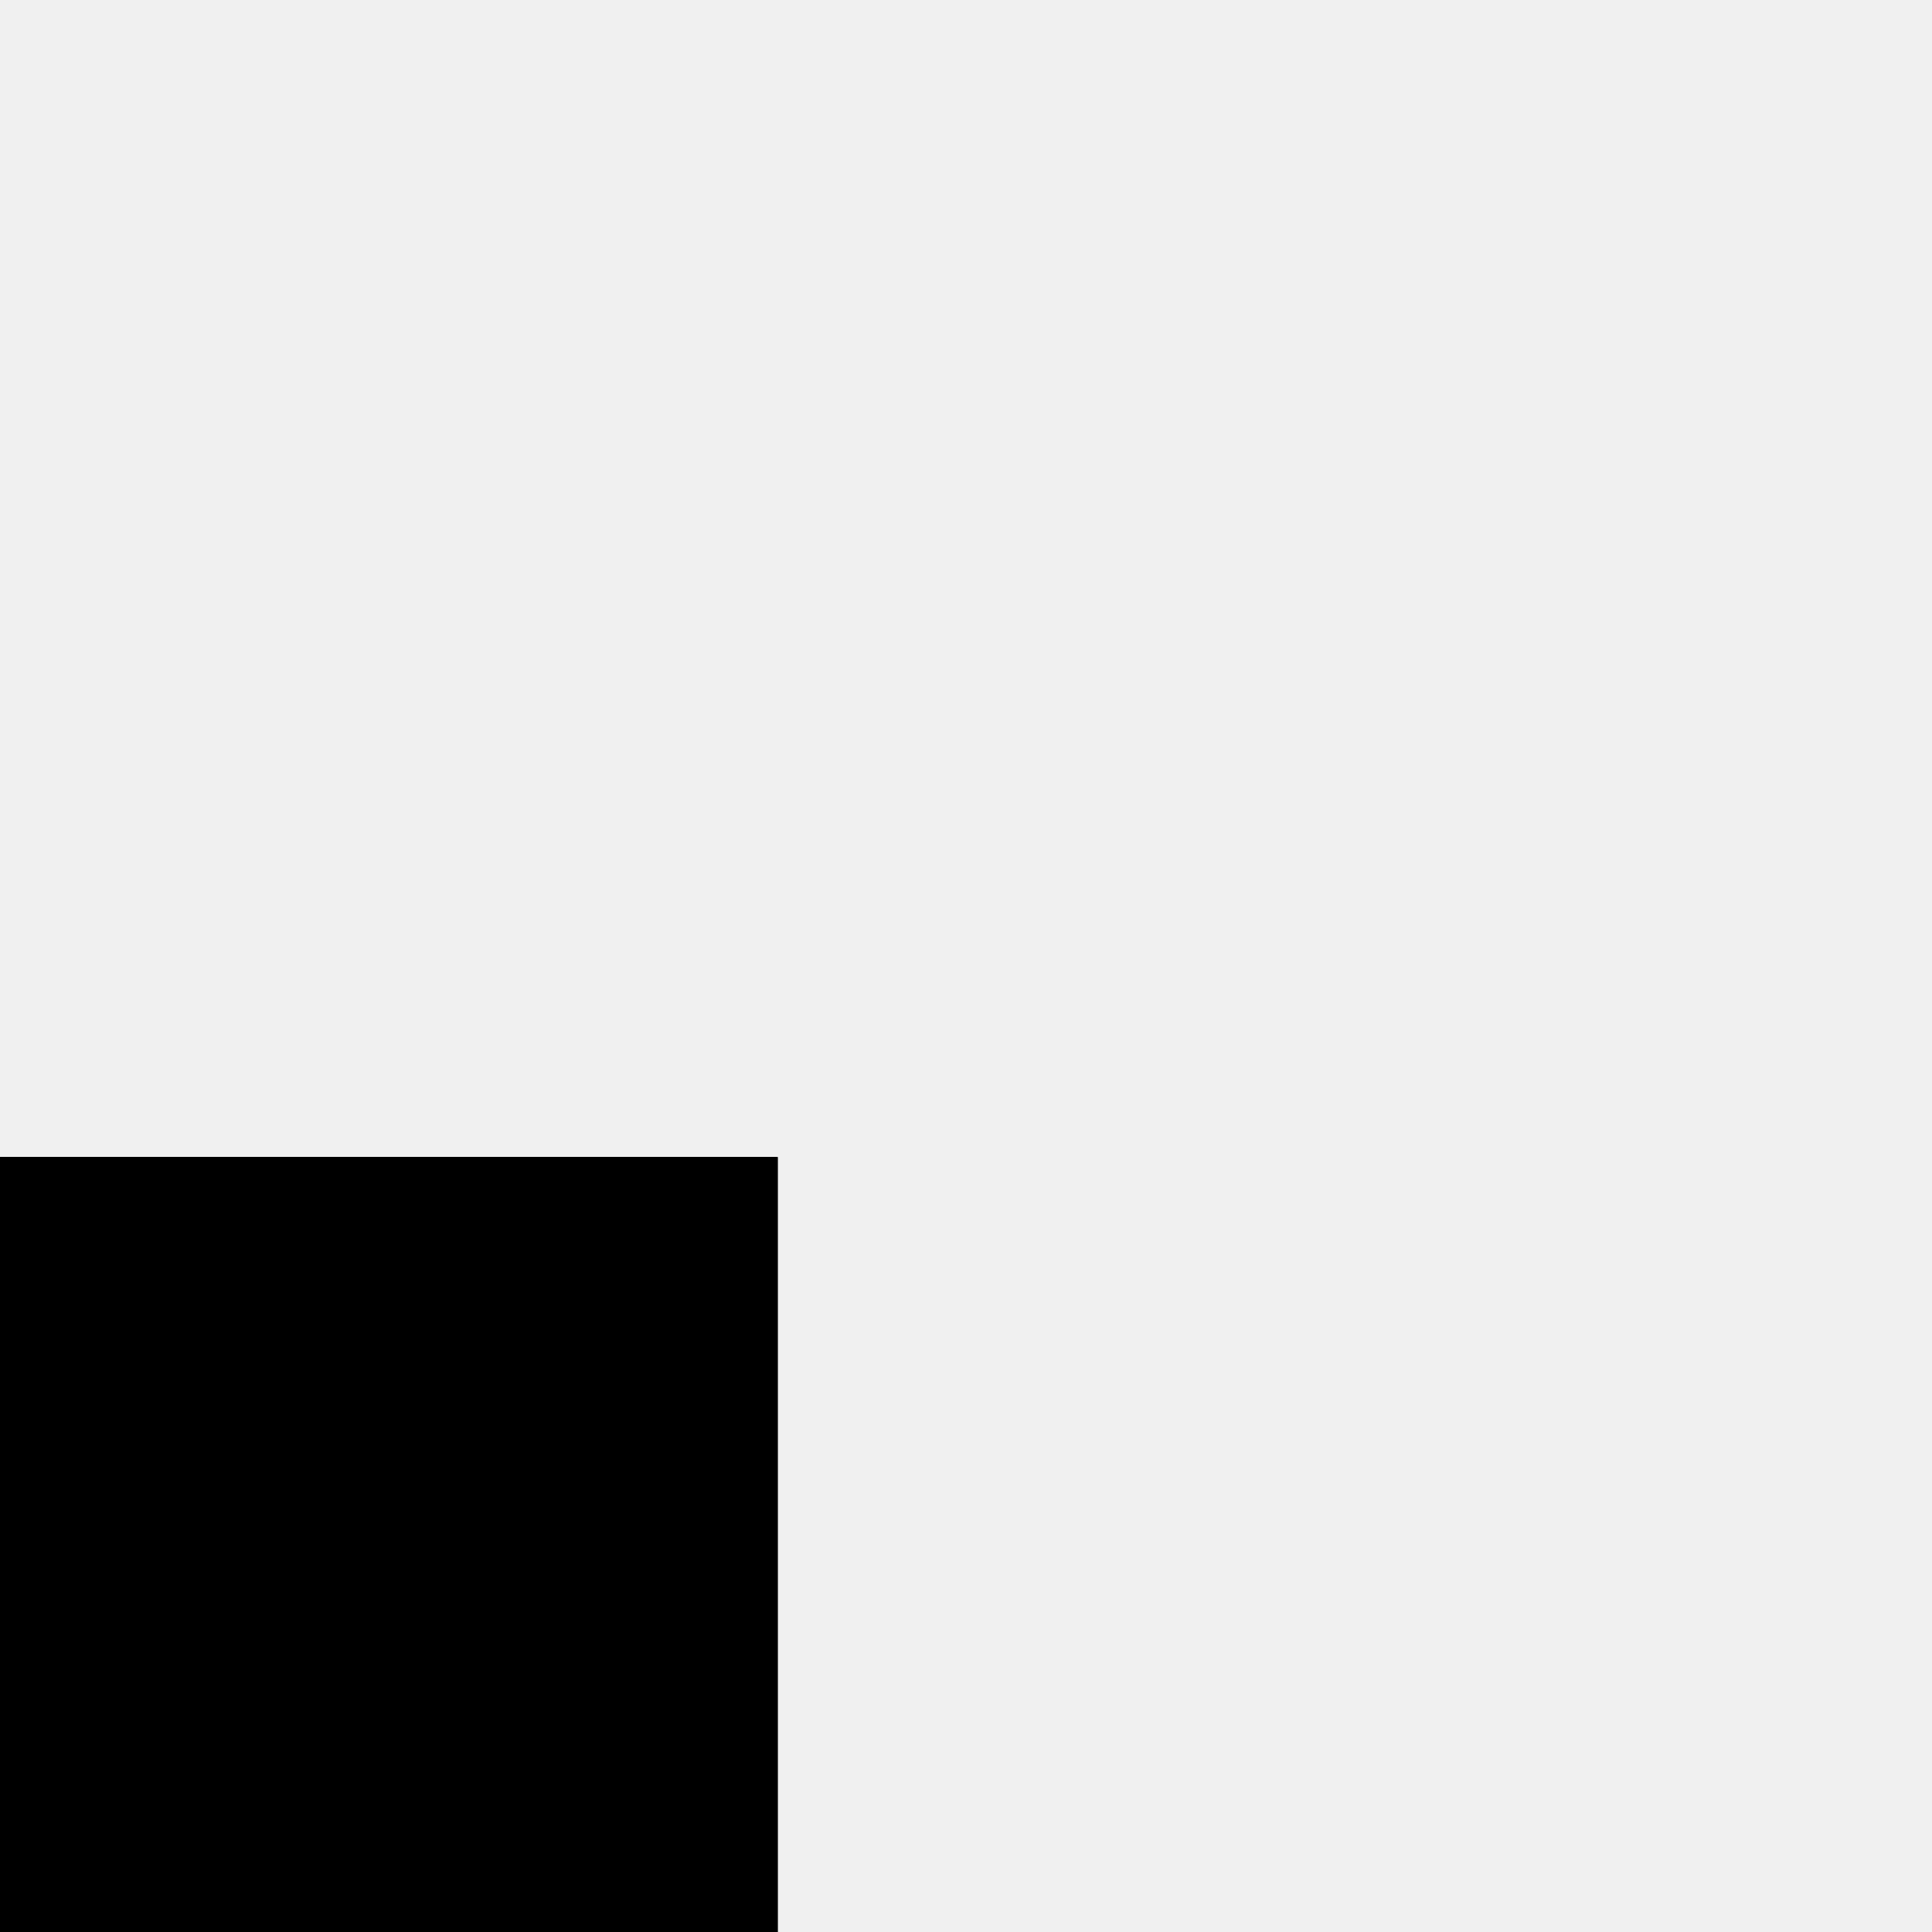
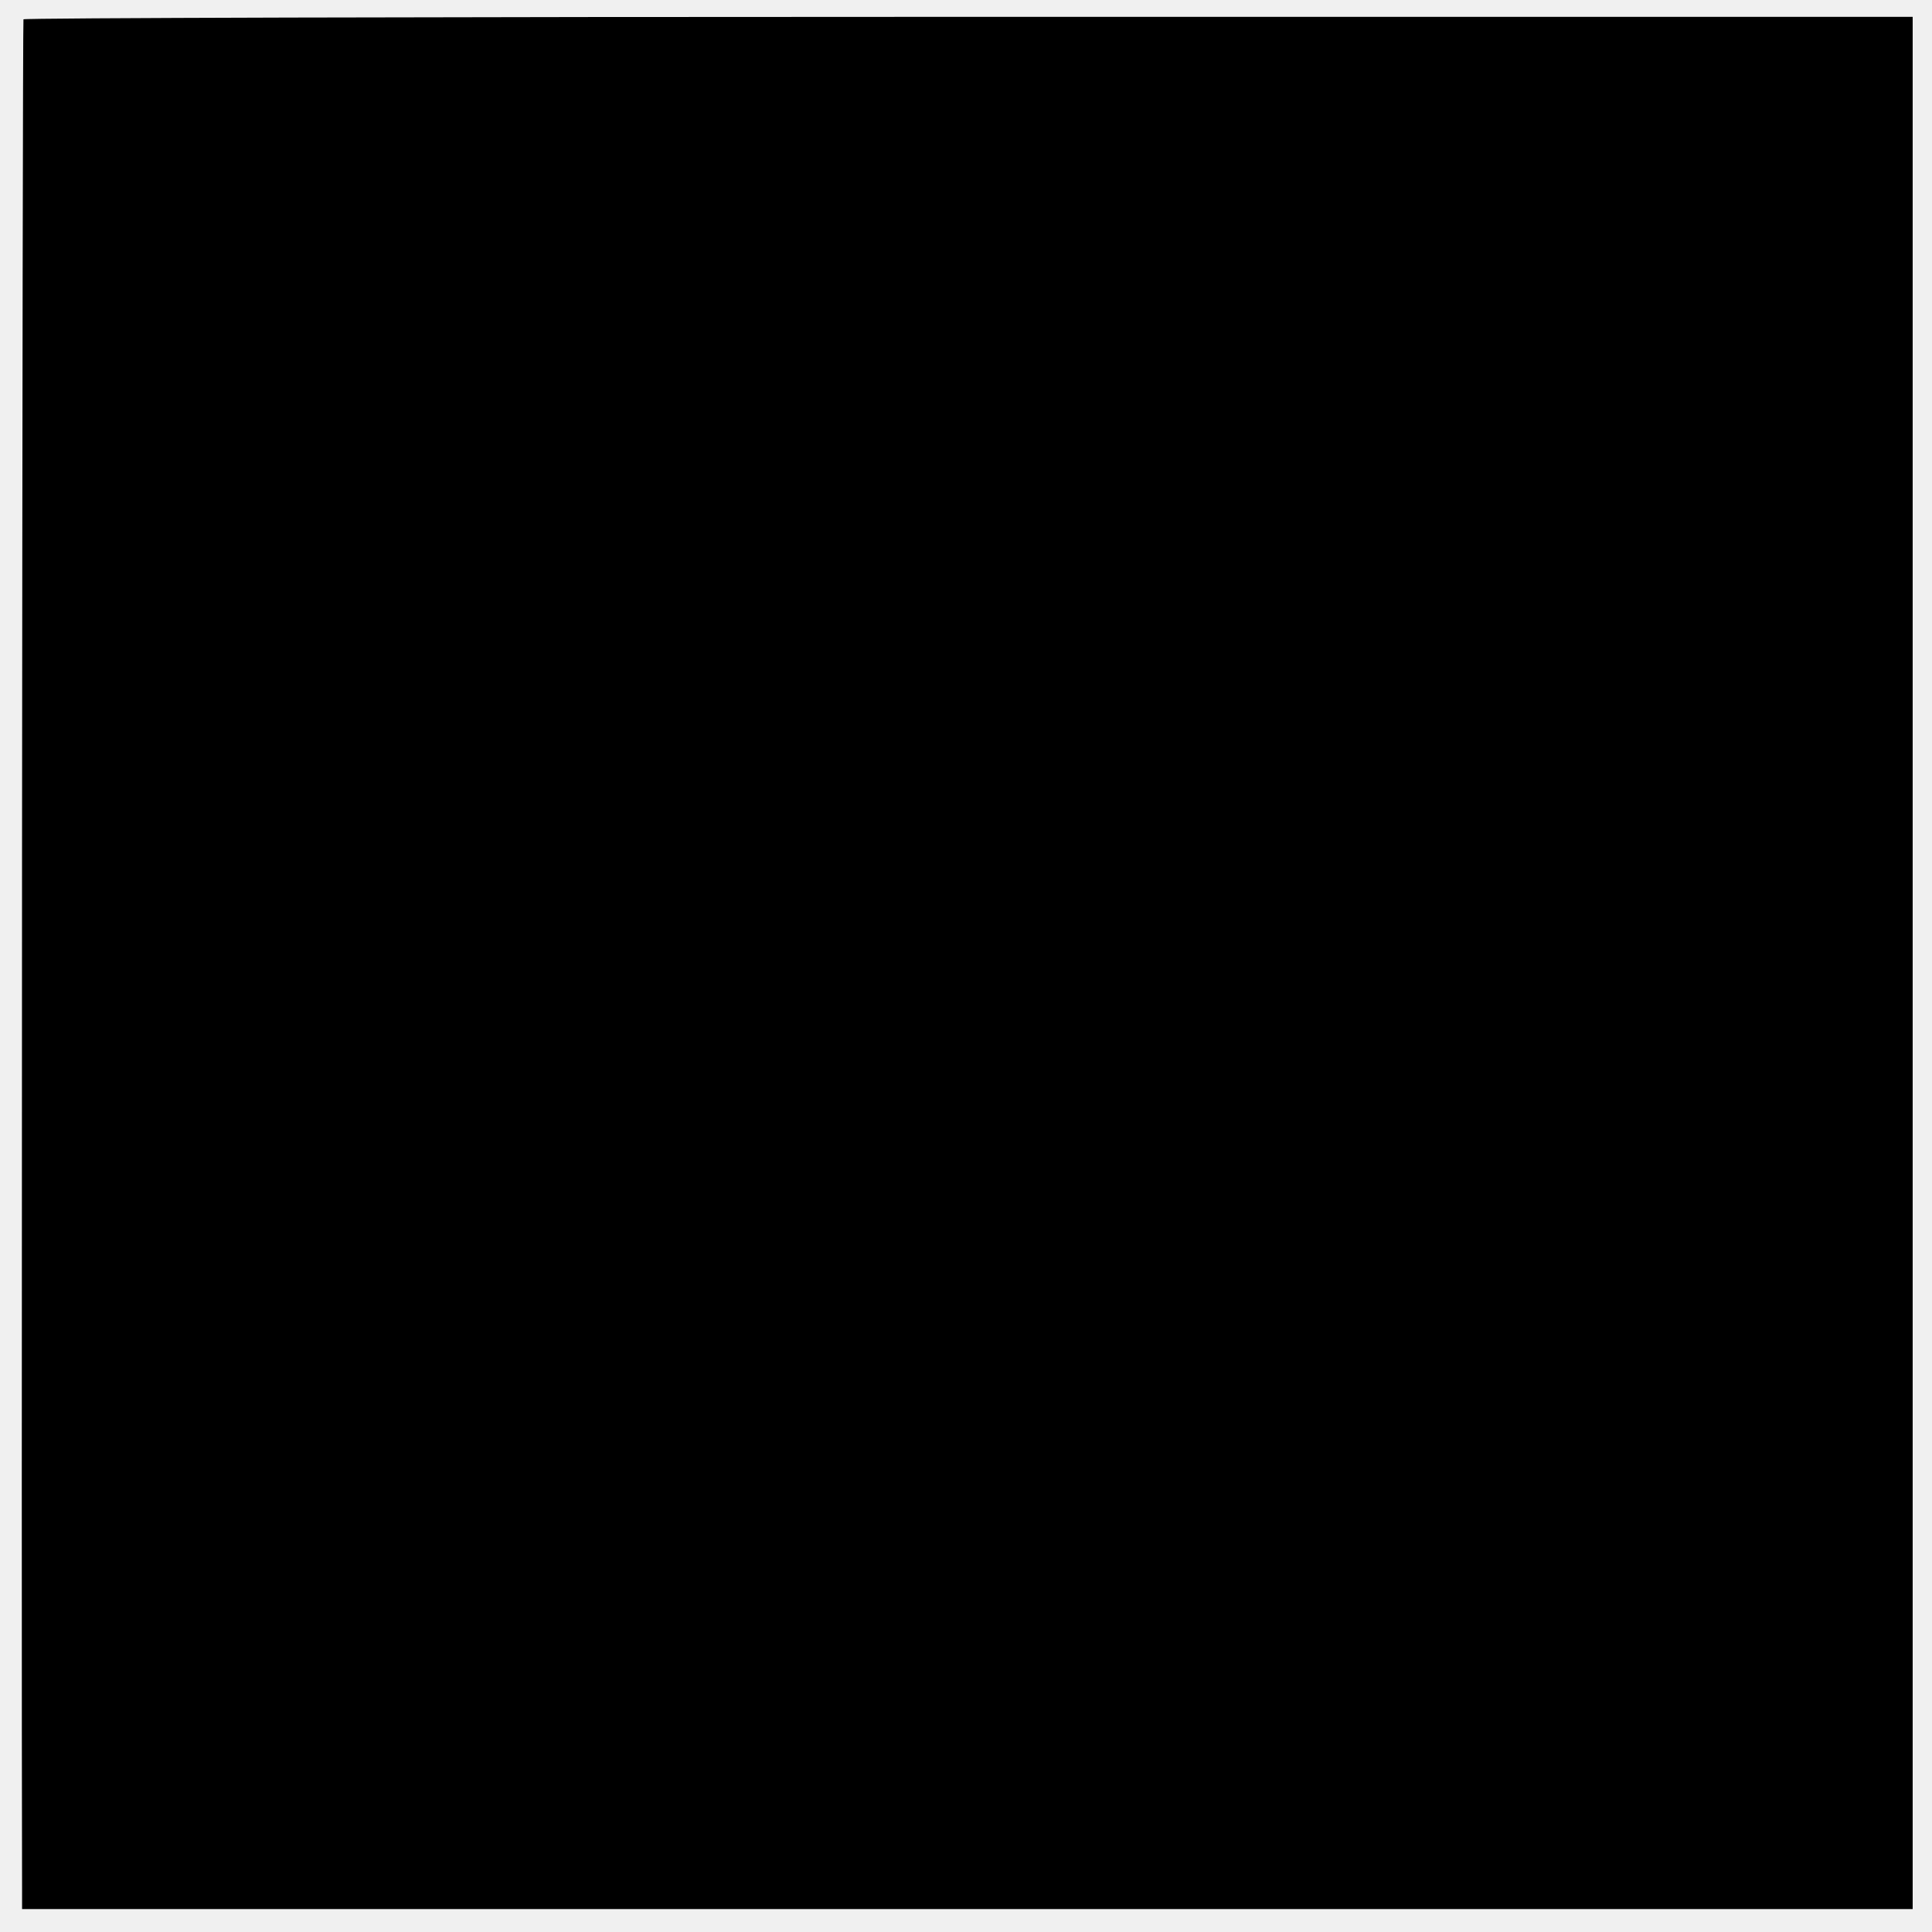
- <svg xmlns="http://www.w3.org/2000/svg" version="1.1" id="Calque_1" x="0px" y="0px" width="16px" height="16px" viewBox="0 0 16 16" enable-background="new 0 0 16 16" xml:space="preserve">
-   <g transform="translate(0,16) scale(0.00032,-0.00032)" display="none">
-     <path display="inline" d="M0.006,1.082C0.02,1.106,0.045,1.148,0.045,1.15c0,0.001,0.008,0.014,0.018,0.03   C0.072,1.196,0.08,1.211,0.08,1.213c0,0.002,0.002,0.003,0.003,0.003c0.002,0,0.003,0.001,0.003,0.003   c0,0.002,0.023,0.043,0.052,0.092c0.028,0.049,0.055,0.095,0.06,0.103c0.004,0.008,0.01,0.018,0.013,0.023   c0.028,0.048,0.06,0.104,0.06,0.107c0.001,0.002,0.003,0.004,0.004,0.004S0.278,1.55,0.278,1.552c0,0.002,0.015,0.028,0.033,0.06   c0.056,0.097,0.157,0.271,0.162,0.28C0.476,1.897,0.48,1.904,0.482,1.907C0.491,1.921,0.574,2.066,0.59,2.094   c0.004,0.007,0.024,0.041,0.044,0.076c0.02,0.034,0.039,0.069,0.044,0.077c0.004,0.008,0.009,0.016,0.011,0.018   C0.69,2.266,0.695,2.276,0.701,2.286C0.707,2.297,0.713,2.308,0.715,2.31c0.004,0.005,0.007,0.011,0.02,0.035   C0.74,2.353,0.744,2.361,0.746,2.363c0.001,0.002,0.007,0.011,0.012,0.021C0.775,2.416,0.841,2.53,0.844,2.533   C0.845,2.534,0.848,2.54,0.85,2.544c0.005,0.009,0.013,0.024,0.033,0.058C0.891,2.615,0.9,2.63,0.902,2.635   C0.905,2.64,0.921,2.667,0.937,2.694c0.036,0.062,0.116,0.2,0.122,0.211C1.061,2.91,1.066,2.918,1.069,2.923   c0.004,0.005,0.007,0.012,0.009,0.014C1.079,2.94,1.086,2.952,1.093,2.965C1.1,2.977,1.11,2.994,1.114,3.002   c0.015,0.026,0.02,0.036,0.057,0.099c0.02,0.034,0.039,0.067,0.042,0.073c0.012,0.021,0.018,0.032,0.027,0.047   c0.005,0.009,0.01,0.018,0.012,0.021C1.253,3.244,1.257,3.25,1.26,3.255C1.263,3.26,1.277,3.284,1.291,3.308   c0.014,0.024,0.057,0.098,0.095,0.164C1.424,3.538,1.471,3.62,1.491,3.654c0.042,0.073,0.037,0.065,0.064,0.111   c0.012,0.02,0.023,0.04,0.026,0.045c0.003,0.005,0.007,0.011,0.008,0.013c0.001,0.003,0.006,0.012,0.012,0.021   c0.005,0.009,0.012,0.021,0.015,0.026c0.016,0.027,0.02,0.036,0.028,0.049c0.004,0.008,0.009,0.016,0.01,0.018   C1.656,3.939,1.679,3.98,1.707,4.029C1.735,4.077,1.76,4.121,1.764,4.126C1.767,4.132,1.772,4.14,1.775,4.145   c0.003,0.005,0.04,0.069,0.082,0.142c0.042,0.073,0.081,0.141,0.086,0.151s0.014,0.025,0.02,0.035   C1.97,4.482,1.974,4.49,1.974,4.491c0,0.001,0.006,0.012,0.014,0.025c0.008,0.013,0.039,0.068,0.071,0.123   C2.09,4.693,2.12,4.744,2.125,4.752C2.13,4.76,2.137,4.773,2.142,4.781C2.146,4.789,2.168,4.827,2.19,4.866   c0.022,0.039,0.044,0.076,0.048,0.083C2.242,4.956,2.25,4.97,2.256,4.979c0.006,0.01,0.014,0.023,0.018,0.03   s0.015,0.027,0.026,0.045C2.324,5.097,2.351,5.144,2.36,5.16c0.004,0.007,0.023,0.039,0.042,0.072   c0.019,0.033,0.037,0.064,0.04,0.069c0.003,0.005,0.009,0.016,0.014,0.023C2.46,5.332,2.464,5.338,2.464,5.339   c0,0.001,0.009,0.016,0.019,0.034c0.011,0.018,0.019,0.033,0.019,0.034s0.018,0.031,0.029,0.05C2.534,5.46,2.589,5.557,2.608,5.588   c0.004,0.007,0.014,0.025,0.023,0.04c0.009,0.015,0.016,0.028,0.016,0.028c0,0.001,0.004,0.008,0.01,0.015s0.01,0.015,0.01,0.016   c0,0.002,0.024,0.043,0.032,0.056c0.002,0.003,0.008,0.013,0.014,0.024C2.727,5.796,2.73,5.8,2.795,5.914   c0.033,0.057,0.064,0.11,0.068,0.118C2.868,6.04,2.872,6.048,2.874,6.05c0.001,0.002,0.005,0.008,0.009,0.014   c0.003,0.006,0.02,0.035,0.036,0.064c0.036,0.063,0.043,0.074,0.054,0.094c0.005,0.009,0.011,0.018,0.012,0.021   c0.005,0.009,0.031,0.053,0.033,0.058C3.02,6.303,3.024,6.31,3.027,6.315C3.03,6.32,3.052,6.357,3.074,6.397   c0.023,0.04,0.058,0.1,0.078,0.134c0.02,0.034,0.039,0.067,0.042,0.073c0.011,0.02,0.103,0.179,0.125,0.217   c0.012,0.021,0.027,0.046,0.032,0.056c0.005,0.01,0.011,0.019,0.012,0.021c0.001,0.002,0.005,0.009,0.009,0.015   c0.011,0.02,0.018,0.032,0.029,0.05c0.005,0.009,0.01,0.018,0.01,0.018s0.005,0.01,0.012,0.021c0.007,0.011,0.043,0.073,0.08,0.139   c0.037,0.065,0.075,0.13,0.084,0.144C3.596,7.3,3.603,7.312,3.603,7.313c0,0.001,0.003,0.006,0.006,0.011   c0.005,0.007,0.064,0.109,0.099,0.171c0.003,0.006,0.011,0.019,0.016,0.028C3.73,7.532,3.734,7.54,3.734,7.54   s0.008,0.014,0.018,0.03c0.01,0.016,0.018,0.03,0.018,0.031c0,0.001,0.002,0.005,0.004,0.007c0.002,0.003,0.009,0.013,0.014,0.023   c0.005,0.01,0.054,0.095,0.109,0.19c0.055,0.095,0.1,0.173,0.1,0.175C3.997,7.999,3.998,8,4,8c0.002,0,0.003,0.001,0.003,0.003   c0,0.002,0.007,0.015,0.016,0.029C4.028,8.047,4.037,8.064,4.041,8.07c0.008,0.014,0.026,0.045,0.03,0.051   c0.002,0.003,0.021,0.036,0.043,0.075s0.042,0.073,0.043,0.075C4.161,8.279,4.24,8.415,4.247,8.429   c0.003,0.006,0.009,0.015,0.012,0.02c0.004,0.004,0.006,0.009,0.006,0.01c0,0.001,0.012,0.022,0.027,0.047   C4.324,8.561,4.39,8.675,4.4,8.693C4.404,8.7,4.41,8.71,4.413,8.715C4.417,8.72,4.42,8.727,4.421,8.73   c0.002,0.004,0.026,0.047,0.033,0.058c0.004,0.008,0.058,0.1,0.066,0.114c0.004,0.007,0.015,0.026,0.024,0.042   c0.009,0.016,0.02,0.035,0.025,0.043C4.573,8.994,4.585,9.014,4.595,9.03c0.01,0.017,0.019,0.033,0.02,0.035   c0.001,0.003,0.006,0.011,0.01,0.018C4.691,9.196,4.716,9.24,4.724,9.254c0.005,0.01,0.014,0.025,0.02,0.034   C4.75,9.297,4.756,9.308,4.756,9.311C4.758,9.315,4.76,9.318,4.762,9.318c0.002,0,0.003,0.001,0.003,0.003   c0,0.002,0.035,0.063,0.077,0.137c0.043,0.074,0.08,0.138,0.083,0.143c0.016,0.029,0.071,0.123,0.09,0.155   C5.026,9.777,5.039,9.8,5.044,9.808c0.004,0.008,0.021,0.037,0.038,0.066C5.098,9.902,5.114,9.93,5.117,9.935   c0.011,0.019,0.018,0.03,0.048,0.082c0.016,0.028,0.032,0.055,0.035,0.061c0.003,0.005,0.024,0.042,0.047,0.082   c0.023,0.04,0.045,0.077,0.048,0.083c0.02,0.035,0.09,0.156,0.114,0.197c0.012,0.021,0.025,0.043,0.028,0.048   c0.011,0.02,0.029,0.052,0.032,0.056c0.004,0.007,0.032,0.054,0.041,0.07c0.017,0.031,0.043,0.075,0.045,0.078   c0.001,0.002,0.006,0.01,0.011,0.019c0.008,0.015,0.076,0.133,0.088,0.154c0.003,0.005,0.008,0.015,0.012,0.021   c0.01,0.017,0.122,0.212,0.129,0.222c0.003,0.005,0.007,0.012,0.008,0.014c0.001,0.003,0.008,0.015,0.016,0.028   c0.008,0.013,0.014,0.024,0.014,0.025c0,0.001,0.007,0.013,0.016,0.027c0.009,0.014,0.016,0.027,0.016,0.028   c0,0.001,0.012,0.022,0.027,0.047c0.027,0.045,0.097,0.166,0.109,0.188c0.003,0.006,0.011,0.019,0.017,0.029   c0.006,0.01,0.014,0.024,0.018,0.032c0.004,0.008,0.014,0.025,0.022,0.038s0.018,0.031,0.022,0.039   c0.004,0.008,0.025,0.043,0.044,0.077c0.02,0.034,0.039,0.067,0.042,0.073c0.008,0.014,0.099,0.171,0.108,0.186   c0.004,0.006,0.008,0.014,0.011,0.019c0.005,0.01,0.076,0.132,0.085,0.147c0.004,0.006,0.008,0.013,0.009,0.016   c0.001,0.002,0.024,0.043,0.051,0.089c0.027,0.047,0.049,0.086,0.049,0.088s0.002,0.003,0.003,0.003   c0.002,0,0.003,0.001,0.003,0.003c0,0.002,0.026,0.048,0.058,0.103c0.058,0.1,0.064,0.111,0.077,0.133   c0.004,0.007,0.026,0.044,0.049,0.084c0.023,0.04,0.045,0.078,0.05,0.086c0.004,0.008,0.009,0.016,0.01,0.018   c0.002,0.003,0.046,0.079,0.07,0.122c0.012,0.021,0.067,0.116,0.073,0.126c0.004,0.006,0.008,0.013,0.009,0.016   c0.001,0.003,0.021,0.038,0.045,0.078c0.023,0.04,0.043,0.074,0.043,0.075c0,0.001,0.005,0.009,0.011,0.018   c0.006,0.009,0.015,0.025,0.02,0.035c0.005,0.01,0.017,0.03,0.025,0.044c0.017,0.029,0.026,0.045,0.05,0.087   c0.026,0.045,0.037,0.064,0.122,0.211c0.045,0.078,0.086,0.148,0.09,0.155c0.004,0.007,0.023,0.04,0.042,0.074   c0.019,0.033,0.055,0.095,0.079,0.138c0.024,0.042,0.047,0.081,0.05,0.086c0.004,0.005,0.007,0.012,0.008,0.014   c0.001,0.003,0.01,0.017,0.019,0.033c0.009,0.016,0.017,0.029,0.017,0.03c0,0.001,0.006,0.011,0.013,0.022   c0.007,0.012,0.013,0.021,0.013,0.022s0.012,0.021,0.026,0.045c0.014,0.025,0.031,0.054,0.038,0.065   c0.006,0.012,0.015,0.026,0.019,0.032c0.004,0.006,0.009,0.015,0.011,0.02c0.002,0.005,0.005,0.009,0.006,0.009   c0.002,0,0.003,0.001,0.003,0.003c0,0.002,0.02,0.038,0.045,0.08s0.045,0.078,0.045,0.078s0.006,0.011,0.013,0.022   c0.007,0.012,0.016,0.027,0.019,0.032c0.003,0.006,0.009,0.016,0.013,0.023c0.008,0.014,0.035,0.06,0.04,0.07   c0.002,0.004,0.005,0.009,0.007,0.013c0.002,0.004,0.007,0.012,0.011,0.019c0.004,0.007,0.012,0.02,0.017,0.029   c0.004,0.009,0.011,0.02,0.014,0.025c0.004,0.004,0.006,0.009,0.006,0.01c0,0.001,0.006,0.011,0.013,0.023   c0.007,0.012,0.013,0.021,0.013,0.022s0.006,0.011,0.013,0.023c0.007,0.012,0.018,0.03,0.023,0.04   c0.008,0.015,0.044,0.078,0.055,0.095c0.002,0.003,0.007,0.012,0.011,0.019c0.009,0.015,0.012,0.016,0.016,0.006   c0.002-0.004,0.006-0.012,0.009-0.017c0.003-0.005,0.009-0.015,0.012-0.021s0.033-0.058,0.067-0.115   c0.033-0.057,0.064-0.11,0.068-0.118c0.004-0.008,0.013-0.024,0.02-0.035c0.007-0.011,0.012-0.021,0.012-0.021   s0.006-0.011,0.013-0.022c0.007-0.012,0.013-0.021,0.013-0.022c0-0.001,0.057-0.099,0.064-0.111   c0.005-0.008,0.044-0.075,0.045-0.078c0.001-0.002,0.008-0.014,0.017-0.028s0.016-0.026,0.016-0.027   c0-0.001,0.006-0.011,0.013-0.022c0.007-0.012,0.013-0.021,0.013-0.022s0.006-0.012,0.014-0.025   c0.011-0.019,0.054-0.092,0.095-0.164c0.003-0.005,0.016-0.028,0.029-0.05c0.013-0.022,0.028-0.048,0.033-0.058   c0.005-0.01,0.011-0.02,0.013-0.022c0.002-0.003,0.005-0.008,0.007-0.011c0.011-0.02,0.023-0.041,0.053-0.094   c0.019-0.032,0.037-0.064,0.041-0.07c0.004-0.006,0.01-0.017,0.013-0.023c0.014-0.023,0.342-0.592,0.359-0.621   c0.004-0.008,0.021-0.036,0.036-0.062c0.015-0.027,0.031-0.053,0.034-0.059c0.003-0.006,0.009-0.016,0.012-0.022   c0.004-0.006,0.023-0.04,0.044-0.075c0.02-0.036,0.056-0.097,0.079-0.137c0.023-0.04,0.055-0.096,0.072-0.125   c0.017-0.029,0.037-0.065,0.046-0.079c0.009-0.014,0.016-0.027,0.016-0.028s0.002-0.004,0.004-0.007   c0.002-0.003,0.009-0.014,0.015-0.024c0.008-0.015,0.08-0.14,0.121-0.21c0.004-0.006,0.009-0.016,0.013-0.022   c0.004-0.006,0.032-0.056,0.064-0.111c0.032-0.055,0.058-0.101,0.058-0.103c0-0.002,0.002-0.003,0.003-0.003   c0.002,0,0.003-0.002,0.003-0.004s0.003-0.007,0.006-0.012c0.004-0.005,0.01-0.017,0.016-0.026c0.005-0.01,0.042-0.073,0.081-0.141   c0.039-0.068,0.075-0.13,0.079-0.138c0.004-0.008,0.012-0.022,0.018-0.032c0.012-0.021,0.022-0.037,0.042-0.072   c0.008-0.014,0.016-0.028,0.018-0.03c0.004-0.006,0.025-0.043,0.07-0.122c0.02-0.034,0.041-0.072,0.048-0.083   c0.052-0.089,0.071-0.122,0.079-0.136c0.005-0.009,0.015-0.027,0.023-0.039c0.008-0.013,0.014-0.025,0.014-0.027   c0-0.002,0.001-0.003,0.003-0.003s0.004-0.004,0.006-0.009c0.002-0.005,0.007-0.014,0.012-0.021   c0.021-0.035,0.089-0.153,0.089-0.155c0-0.001,0.002-0.004,0.004-0.007c0.002-0.003,0.009-0.013,0.014-0.023   c0.005-0.01,0.014-0.026,0.02-0.035c0.011-0.018,0.12-0.208,0.126-0.219c0.002-0.004,0.005-0.009,0.007-0.011   c0.002-0.003,0.008-0.013,0.014-0.024s0.013-0.024,0.016-0.029c0.003-0.005,0.008-0.013,0.01-0.018   c0.017-0.031,0.023-0.041,0.028-0.049c0.004-0.004,0.006-0.009,0.006-0.01c0-0.001,0.025-0.045,0.056-0.099   s0.056-0.098,0.056-0.099s0.002-0.004,0.004-0.007c0.002-0.003,0.008-0.012,0.013-0.021c0.011-0.019,0.088-0.155,0.108-0.188   c0.008-0.013,0.015-0.026,0.016-0.028c0.001-0.003,0.004-0.008,0.006-0.011c0.004-0.007,0.03-0.052,0.04-0.069   c0.004-0.006,0.017-0.029,0.029-0.051c0.013-0.022,0.026-0.044,0.029-0.05c0.003-0.005,0.033-0.057,0.066-0.115   c0.034-0.058,0.064-0.111,0.068-0.117c0.033-0.058,0.148-0.257,0.156-0.27c0.002-0.004,0.005-0.009,0.006-0.011   s0.009-0.016,0.018-0.03c0.02-0.035,0.265-0.459,0.271-0.47c0.003-0.005,0.008-0.013,0.011-0.018   c0.003-0.004,0.009-0.015,0.014-0.025c0.005-0.009,0.017-0.03,0.026-0.046c0.01-0.016,0.02-0.034,0.023-0.039   c0.005-0.01,0.074-0.127,0.128-0.221c0.016-0.028,0.033-0.057,0.037-0.065c0.004-0.007,0.008-0.015,0.01-0.018   c0.002-0.002,0.008-0.012,0.013-0.022c0.005-0.01,0.02-0.034,0.031-0.054c0.012-0.02,0.027-0.046,0.033-0.058   c0.006-0.012,0.013-0.023,0.015-0.026c0.003-0.003,0.004-0.006,0.004-0.007c0-0.001,0.009-0.016,0.019-0.034   c0.01-0.018,0.023-0.04,0.028-0.049c0.005-0.009,0.023-0.04,0.039-0.068c0.016-0.028,0.033-0.058,0.038-0.066   c0.004-0.008,0.009-0.016,0.01-0.018c0.001-0.002,0.005-0.008,0.009-0.014c0.004-0.006,0.014-0.026,0.025-0.043   c0.01-0.018,0.021-0.037,0.025-0.043c0.004-0.006,0.028-0.049,0.055-0.094c0.128-0.222,0.198-0.343,0.208-0.36   c0.004-0.006,0.028-0.049,0.054-0.094s0.051-0.087,0.053-0.092c0.003-0.005,0.007-0.012,0.008-0.014   c0.002-0.003,0.01-0.017,0.018-0.031c0.008-0.014,0.017-0.03,0.021-0.037c0.004-0.006,0.03-0.052,0.06-0.103   c0.029-0.05,0.055-0.096,0.058-0.101c0.003-0.005,0.008-0.015,0.012-0.021c0.004-0.006,0.021-0.036,0.039-0.067   c0.018-0.031,0.035-0.06,0.037-0.064c0.003-0.004,0.008-0.013,0.011-0.019c0.008-0.014,0.123-0.212,0.132-0.228   c0.002-0.003,0.005-0.009,0.008-0.014c0.005-0.009,0.038-0.067,0.077-0.134c0.012-0.02,0.022-0.037,0.023-0.04   s0.004-0.007,0.006-0.011c0.011-0.018,0.078-0.134,0.084-0.145c0.004-0.006,0.011-0.02,0.017-0.029   c0.005-0.009,0.01-0.017,0.01-0.018c0-0.001,0.009-0.016,0.02-0.035c0.011-0.018,0.022-0.038,0.026-0.044   c0.003-0.006,0.007-0.013,0.009-0.016c0.002-0.003,0.01-0.017,0.019-0.032c0.009-0.015,0.048-0.083,0.087-0.15   c0.039-0.068,0.075-0.13,0.079-0.138c0.01-0.017,0.02-0.035,0.026-0.043c0.002-0.004,0.005-0.009,0.006-0.011   c0.001-0.003,0.027-0.048,0.058-0.101c0.031-0.053,0.06-0.103,0.065-0.112c0.01-0.018,0.037-0.065,0.042-0.072   c0.002-0.003,0.008-0.013,0.014-0.024c0.006-0.011,0.029-0.051,0.052-0.09c0.048-0.082,0.05-0.087,0.065-0.112   c0.006-0.011,0.012-0.021,0.014-0.024c0.003-0.004,0.073-0.125,0.088-0.152c0.004-0.007,0.018-0.031,0.03-0.053   s0.026-0.044,0.029-0.05c0.008-0.013,0.065-0.112,0.071-0.123c0.003-0.005,0.009-0.015,0.013-0.023   c0.004-0.008,0.024-0.042,0.044-0.076c0.02-0.034,0.039-0.067,0.043-0.074c0.032-0.055,0.087-0.15,0.089-0.154   c0.002-0.003,0.007-0.013,0.013-0.022c0.006-0.01,0.026-0.045,0.045-0.078c0.019-0.034,0.039-0.067,0.043-0.075   c0.004-0.008,0.023-0.04,0.041-0.07c0.018-0.031,0.046-0.079,0.062-0.107c0.016-0.028,0.031-0.053,0.033-0.056   c0.004-0.008,0.058-0.1,0.065-0.114c0.007-0.014,0.109-0.189,0.114-0.197c0.002-0.003,0.016-0.028,0.032-0.056   c0.055-0.096,0.165-0.287,0.186-0.323c0.008-0.014,0.015-0.026,0.015-0.027c0-0.001,0.004-0.007,0.009-0.015   c0.004-0.007,0.013-0.021,0.018-0.031c0.005-0.01,0.011-0.02,0.013-0.022c0.002-0.003,0.005-0.007,0.006-0.01   c0.001-0.003,0.006-0.012,0.012-0.021c0.005-0.009,0.011-0.018,0.012-0.021c0.002-0.004,0.036-0.063,0.046-0.08   c0.002-0.003,0.018-0.03,0.036-0.062c0.018-0.031,0.036-0.062,0.04-0.069c0.004-0.006,0.009-0.015,0.01-0.018   c0.002-0.004,0.004-0.009,0.006-0.011c0.002-0.003,0.024-0.042,0.05-0.086c0.026-0.045,0.053-0.092,0.06-0.104   c0.007-0.012,0.017-0.029,0.021-0.037c0.004-0.008,0.01-0.017,0.012-0.02c0.003-0.003,0.004-0.006,0.004-0.007   c0-0.001,0.013-0.025,0.029-0.053c0.016-0.028,0.056-0.097,0.088-0.153s0.067-0.115,0.076-0.131   c0.009-0.016,0.021-0.037,0.028-0.049c0.006-0.011,0.013-0.022,0.015-0.025c0.002-0.002,0.004-0.005,0.004-0.006   c0-0.002,0.04-0.072,0.053-0.093c0.004-0.007,0.007-0.013,0.007-0.013c0-0.001,0.007-0.013,0.015-0.027   c0.008-0.014,0.018-0.029,0.02-0.035c0.017-0.03,0.105-0.182,0.113-0.196c0.006-0.01,0.014-0.024,0.019-0.032   c0.023-0.041,0.026-0.046,0.028-0.047c0.001-0.001,0.003-0.003,0.003-0.004s0.013-0.026,0.03-0.055   c0.1-0.172,0.159-0.275,0.166-0.287c0.004-0.008,0.013-0.022,0.019-0.032c0.006-0.01,0.013-0.023,0.017-0.029   c0.003-0.006,0.025-0.044,0.049-0.085c0.023-0.041,0.045-0.079,0.049-0.085c0.003-0.006,0.014-0.024,0.023-0.04   c0.009-0.016,0.02-0.035,0.024-0.042c0.021-0.037,0.026-0.045,0.028-0.046c0.001-0.001,0.003-0.003,0.003-0.004   c0-0.003,0.036-0.068,0.045-0.08c0.002-0.003,0.004-0.008,0.006-0.011c0.002-0.004,0.017-0.031,0.035-0.061l0.032-0.054   l-3.076-0.001c-1.692,0-3.076,0-3.078,0.002c-0.002,0.002-0.134,0.23-0.198,0.342C9.62,1.466,9.563,1.564,9.545,1.595   C9.532,1.616,9.519,1.64,9.514,1.648C9.504,1.666,9.43,1.794,9.346,1.939C9.311,2,9.274,2.063,9.265,2.08   c-0.009,0.017-0.02,0.035-0.023,0.04C9.235,2.132,9.164,2.254,9.156,2.269C9.153,2.275,9.091,2.381,9.019,2.506   C8.948,2.63,8.867,2.77,8.839,2.818C8.812,2.865,8.78,2.921,8.768,2.941C8.756,2.961,8.73,3.007,8.709,3.043   C8.688,3.079,8.652,3.141,8.629,3.181C8.606,3.22,8.574,3.276,8.558,3.304C8.542,3.332,8.513,3.382,8.494,3.416   C8.452,3.488,8.415,3.553,8.363,3.642C8.342,3.678,8.284,3.78,8.232,3.869C8.181,3.958,8.108,4.084,8.07,4.149   C8.032,4.215,8.001,4.269,8,4.269c-0.001,0-0.017-0.026-0.035-0.059C7.947,4.178,7.919,4.13,7.904,4.104   c-0.03-0.052-0.129-0.223-0.207-0.358C7.669,3.698,7.624,3.619,7.595,3.57C7.527,3.453,7.281,3.026,7.273,3.011   C7.269,3.005,7.259,2.987,7.25,2.971C7.24,2.955,7.229,2.936,7.225,2.928C7.22,2.92,7.205,2.893,7.19,2.867   S7.159,2.814,7.155,2.806C7.15,2.798,7.123,2.752,7.094,2.702c-0.028-0.049-0.056-0.096-0.06-0.104   C7.03,2.59,7.014,2.562,6.998,2.536C6.983,2.509,6.954,2.459,6.933,2.422S6.874,2.321,6.849,2.277   C6.823,2.233,6.8,2.193,6.796,2.187C6.78,2.158,6.689,2,6.683,1.99C6.679,1.984,6.672,1.972,6.667,1.963   C6.662,1.954,6.626,1.891,6.586,1.822c-0.04-0.069-0.075-0.131-0.079-0.138s-0.022-0.039-0.041-0.07S6.394,1.49,6.347,1.408   C6.3,1.326,6.244,1.228,6.222,1.191C6.2,1.154,6.179,1.117,6.175,1.109C6.171,1.102,6.164,1.091,6.16,1.084L6.153,1.072H3.076   h-3.077L0.006,1.082z" />
-   </g>
-   <g>
-     <rect x="-6.435" y="9.583" width="12.875" height="12.829" />
-     <rect x="-6.435" y="9.583" width="12.875" height="12.829" />
-     <rect x="-6.435" y="9.582" width="12.875" height="12.829" />
-     <g>
-       <g>
-         <path fill="#FFFFFF" d="M0,15.998C0,15.998,0,15.998,0,15.998C0.001,15.999,0.001,15.999,0,15.998     C0.001,15.999,0.001,15.999,0,15.998C0.001,15.999,0.001,15.999,0,15.998C0.001,15.999,0.001,15.999,0,15.998L0,15.998     C0.001,15.999,0.001,15.999,0,15.998C0.001,15.999,0.001,15.999,0,15.998C0.001,15.999,0.001,15.999,0,15.998     C0.001,15.998,0.001,15.998,0,15.998C0.001,15.998,0.001,15.998,0,15.998C0.001,15.998,0.001,15.998,0,15.998     C0.001,15.998,0.001,15.998,0,15.998L0,15.998C0.001,15.998,0.001,15.998,0,15.998C0.001,15.998,0.001,15.998,0,15.998     C0.001,15.998,0.001,15.998,0,15.998C0,15.998,0,15.998,0,15.998z" />
-         <path fill="#FFFFFF" d="M0.002,15.999L0.002,15.999l0-0.001h0V15.999z" />
-         <path fill="#FFFFFF" d="M0.002,15.999L0.002,15.999l0.001-0.001h0C0.003,15.998,0.003,15.998,0.002,15.999L0.002,15.999     L0.002,15.999l0.001-0.001h0L0.002,15.999L0.002,15.999L0.002,15.999C0.002,15.999,0.002,15.998,0.002,15.999l0-0.001h0     L0.002,15.999L0.002,15.999z" />
-         <path fill="#FFFFFF" d="M0.003,15.999L0.003,15.999L0.003,15.999L0.003,15.999L0.003,15.999L0.003,15.999L0.003,15.999     L0.003,15.999l0-0.001h0.001v0H0.003V15.999z M0.004,15.999L0.004,15.999L0.004,15.999L0.004,15.999L0.004,15.999z" />
-       </g>
-     </g>
-     <g>
-       <path fill="#FFFFFF" d="M0.001,15.997C0.001,15.997,0.001,15.997,0.001,15.997C0.001,15.997,0.001,15.997,0.001,15.997    L0.001,15.997C0.001,15.996,0.001,15.996,0.001,15.997c0-0.001,0-0.001,0-0.001h0v-0.001h0L0.001,15.997L0.001,15.997z     M0.001,15.997C0.001,15.997,0.001,15.997,0.001,15.997C0.001,15.997,0.001,15.997,0.001,15.997L0.001,15.997L0.001,15.997    L0.001,15.997C0.001,15.996,0.001,15.996,0.001,15.997C0.001,15.996,0.001,15.996,0.001,15.997L0.001,15.997z" />
-       <path fill="#FFFFFF" d="M0.002,15.996L0.002,15.996L0.002,15.996l0,0.001h0L0.002,15.996L0.002,15.996L0.002,15.996L0.002,15.996z     M0.002,15.997L0.002,15.997L0.002,15.997L0.002,15.997z" />
-       <path fill="#FFFFFF" d="M0.004,15.995L0.004,15.995L0.004,15.995L0.004,15.995H0.003H0.004l-0.001,0.002h0l0-0.001l0,0.001h0    L0.004,15.995L0.004,15.995z" />
-     </g>
+ <svg xmlns="http://www.w3.org/2000/svg" version="1.0" width="700pt" height="700pt" viewBox="0 0 700 700" preserveAspectRatio="xMidYMid meet">
+   <g transform="translate(0,700) scale(0.1,-0.1)" fill="#000000" stroke="none">
+     <path d="M85 6930 c-4 -7 -8 -5791 -5 -6781 l0 -66 3425 0 3425 0 0 3428 0 3428 -3420 0 c-1994 0 -3422 -4 -3425 -9z" />
  </g>
</svg>
